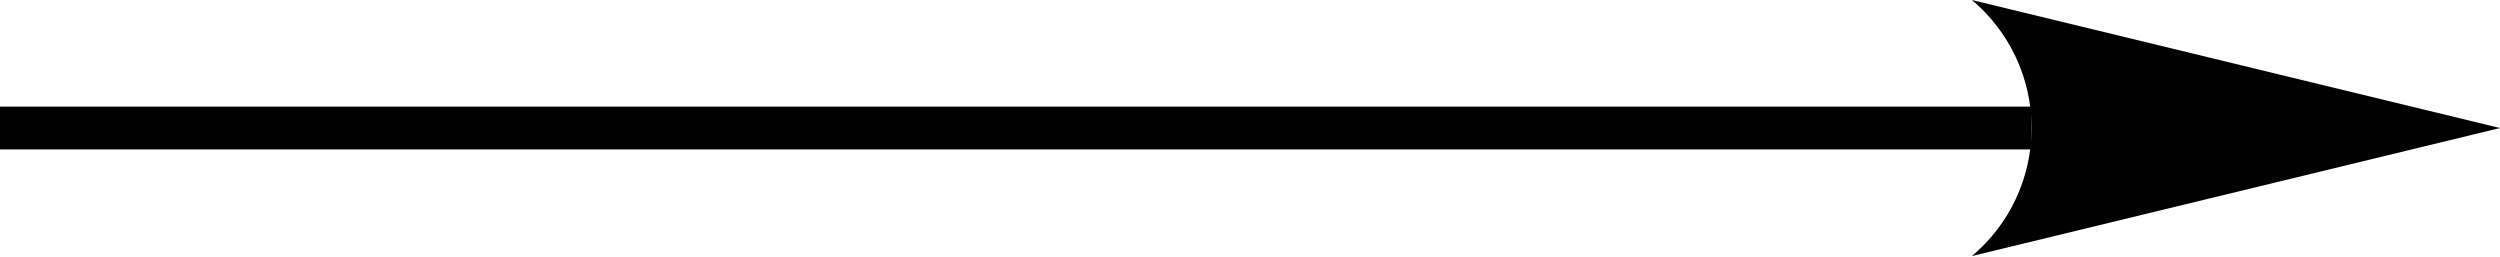
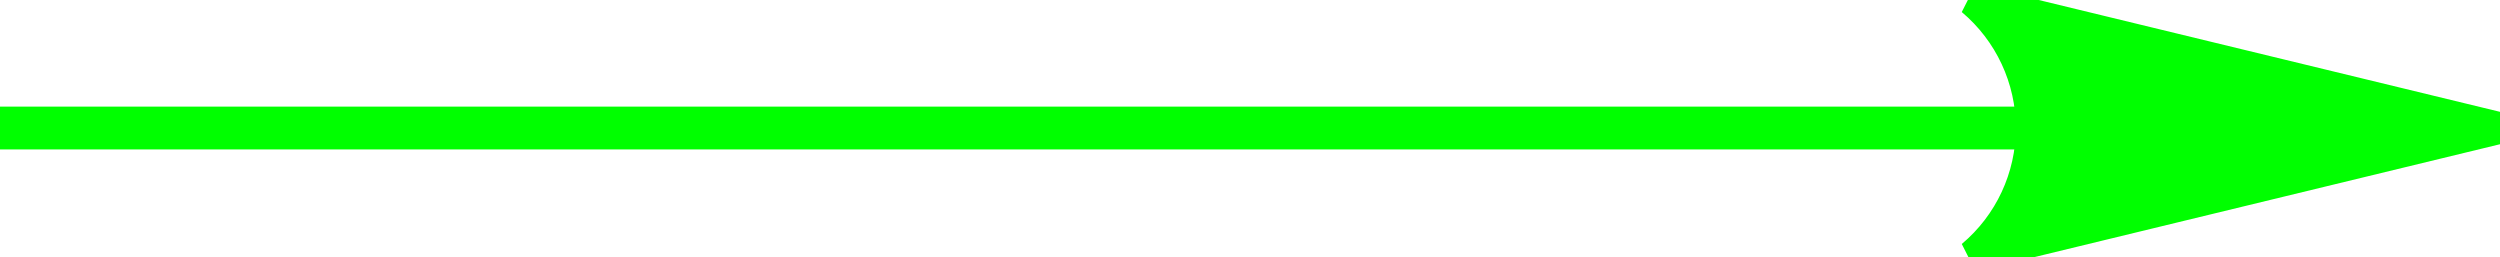
<svg xmlns="http://www.w3.org/2000/svg" enable-background="new 0 0 79.397 8.133" viewBox="0 0 79.397 8.133">
-   <path d="m64.521 4.066h-64.521" fill="none" stroke="#010101" stroke-width="1.36" />
-   <path d="m79.397,4.066-16.772-4.066c1.2,1.009 1.896,2.496 1.896,4.066s-.695,3.059-1.896,4.066l16.772-4.066z" fill="#010101" />
+   <path d="m64.521 4.066h-64.521" fill="#00ff00" stroke="#00ff00" stroke-width="1.36" />
+   <path d="m79.397,4.066-16.772-4.066c1.2,1.009 1.896,2.496 1.896,4.066s-.695,3.059-1.896,4.066l16.772-4.066z" stroke="#00ff00" fill="#00ff00" />
</svg>
